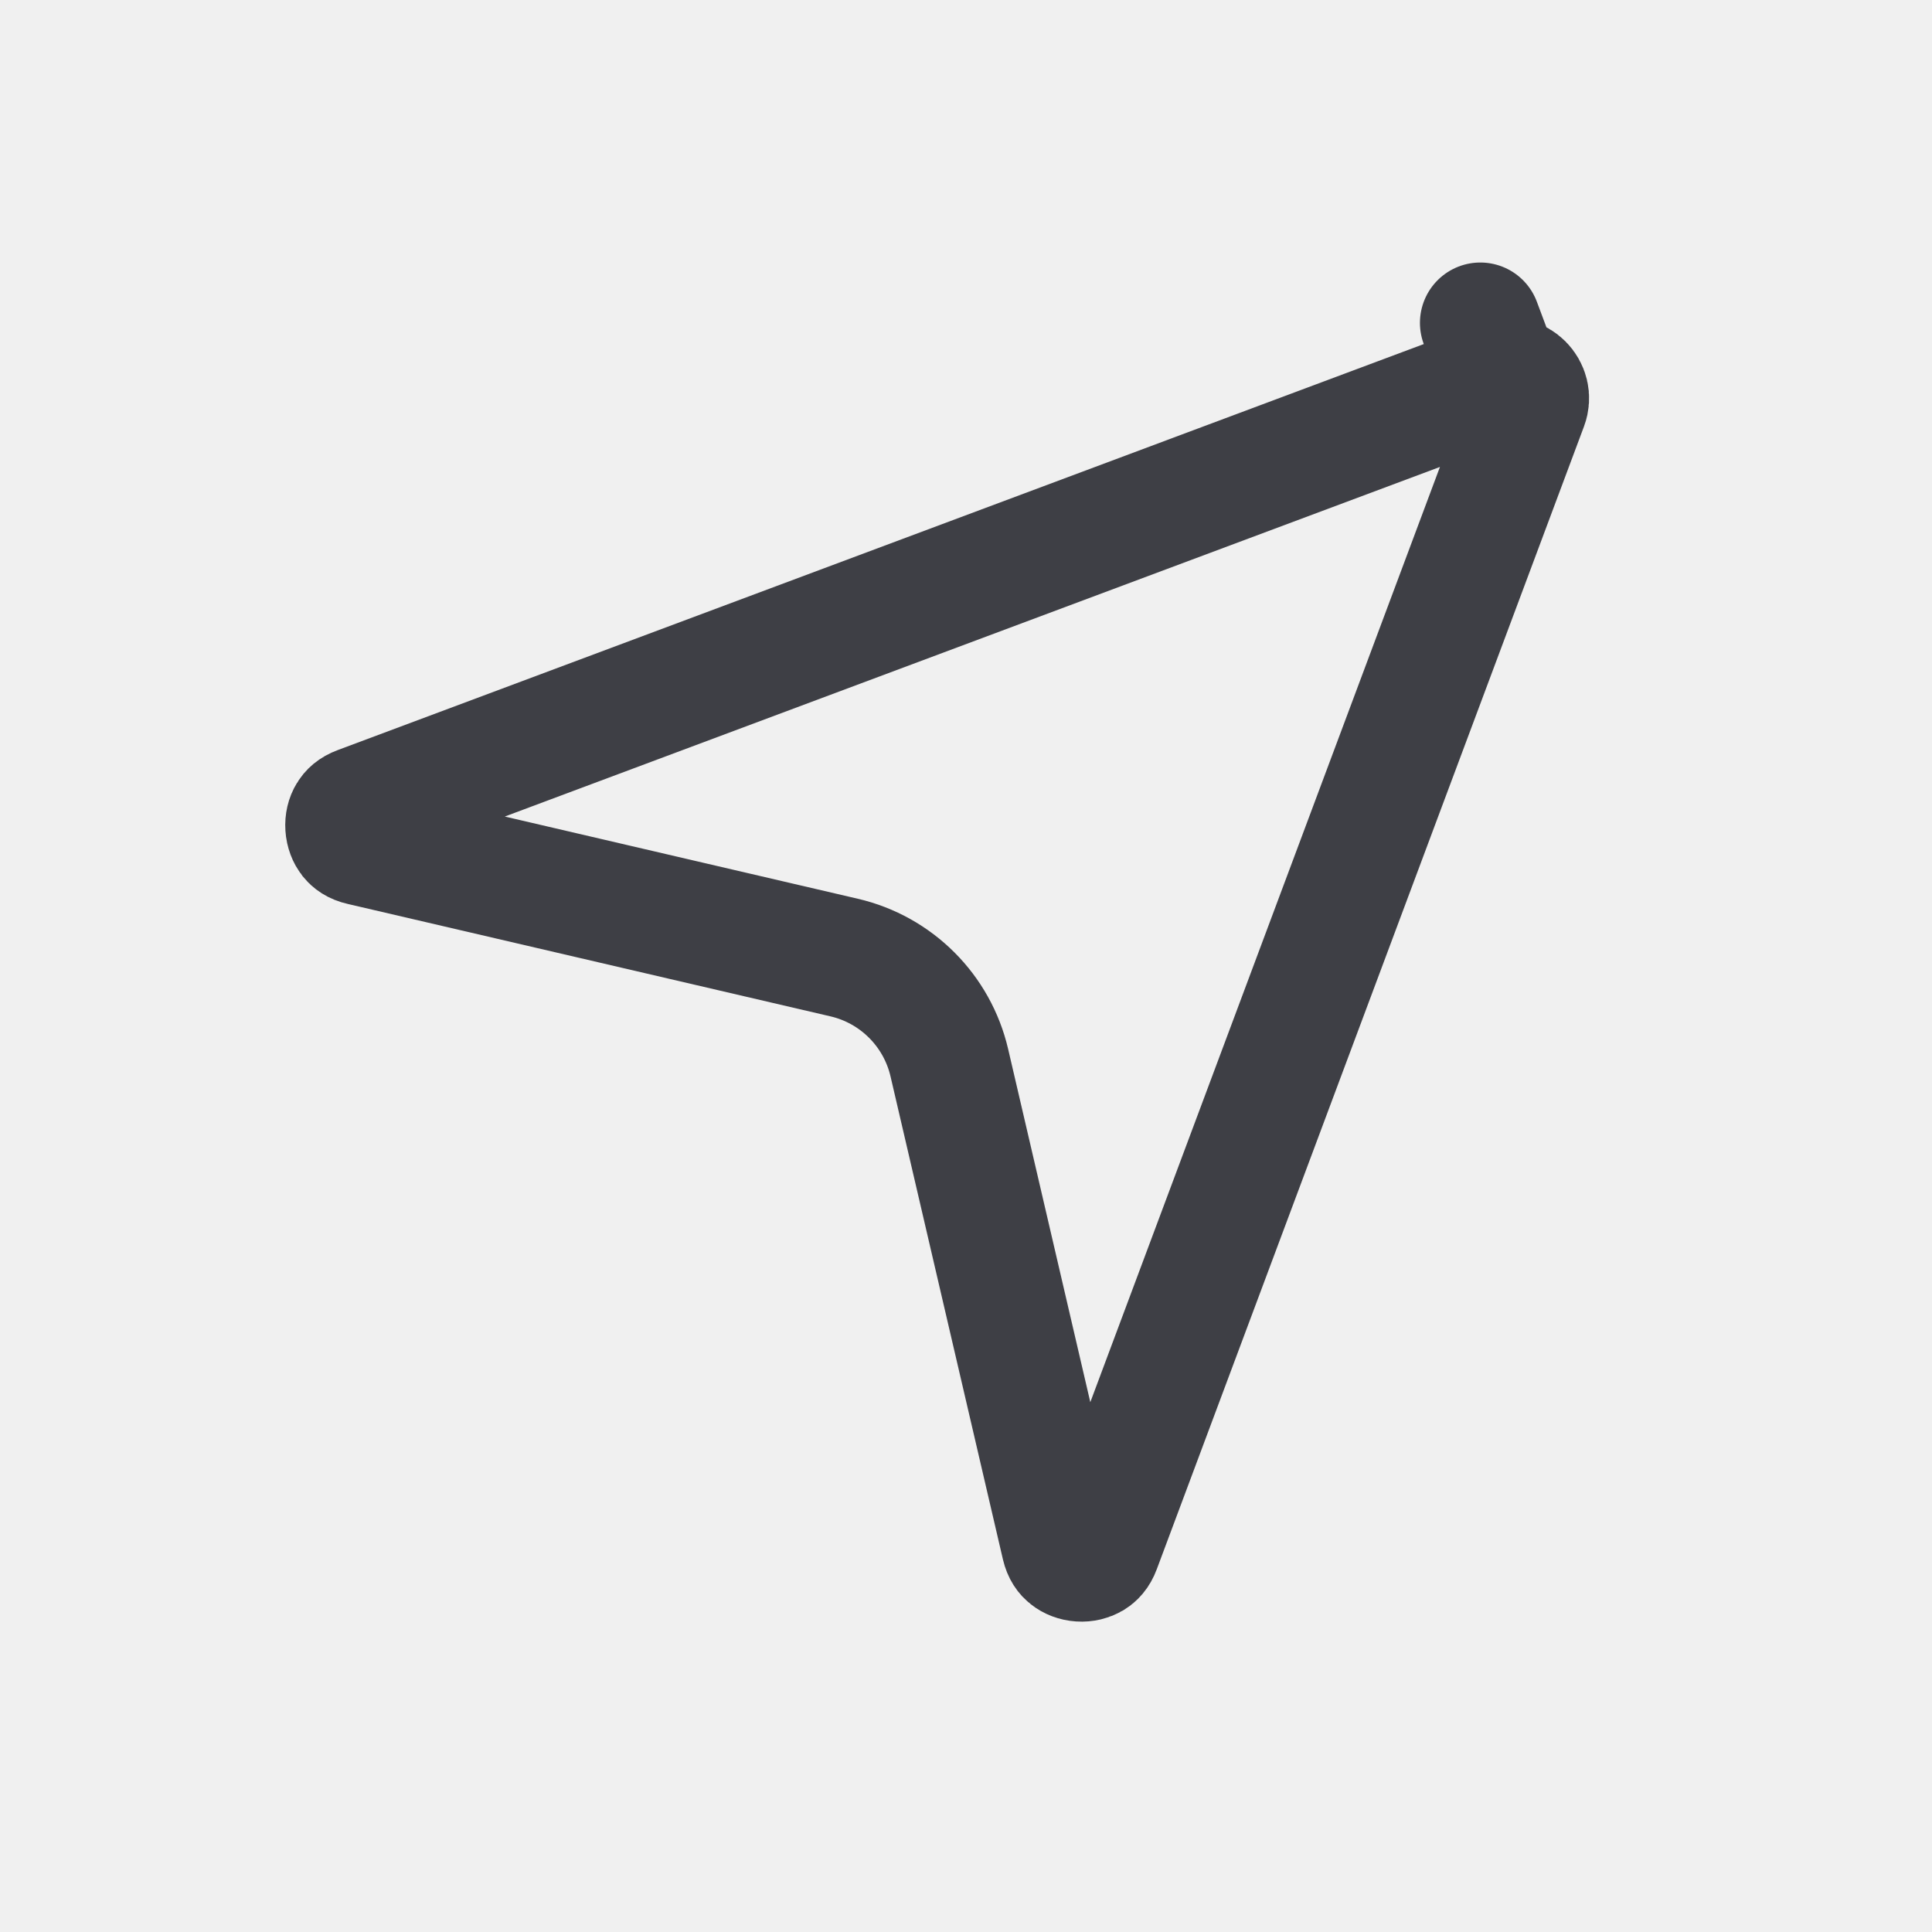
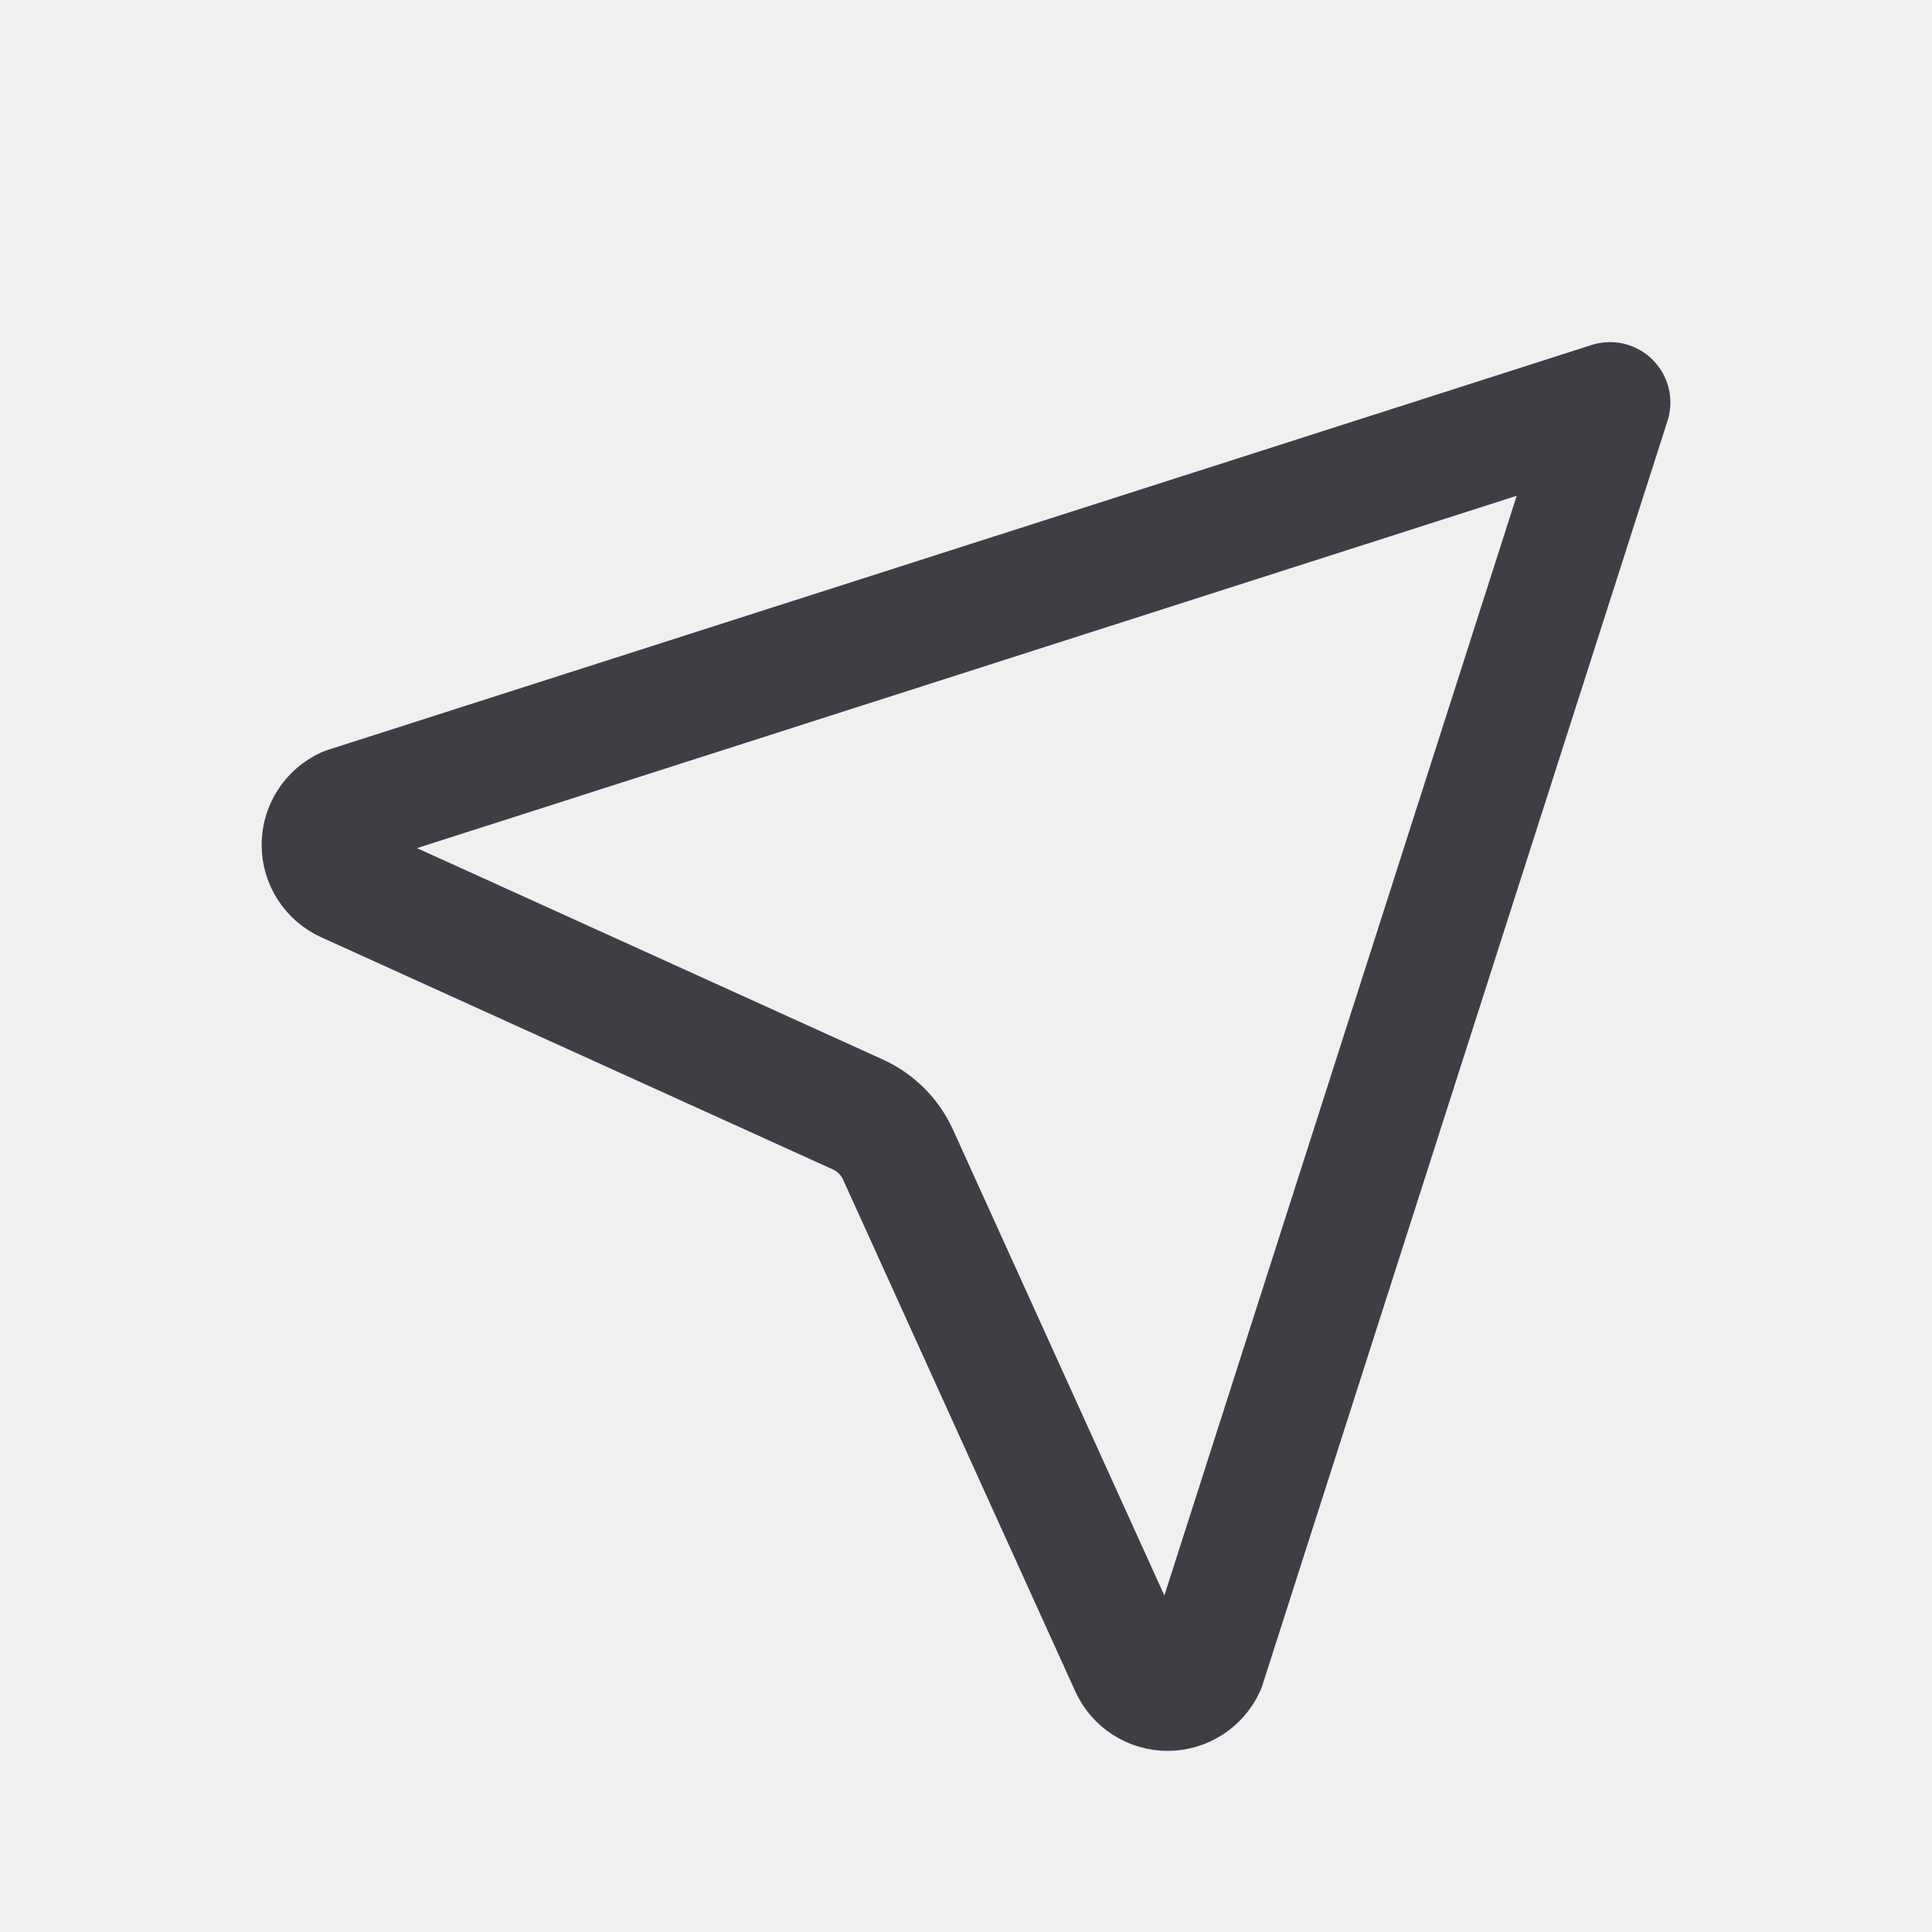
<svg xmlns="http://www.w3.org/2000/svg" width="24" height="24" viewBox="0 0 24 24" fill="none">
-   <g clip-path="url(#clip0_891_28619)">
-     <path d="M18.652 4.714C18.853 4.639 19.049 4.835 18.974 5.036L13.667 19.232C13.64 19.305 13.602 19.34 13.569 19.36C13.53 19.383 13.477 19.398 13.417 19.394C13.357 19.39 13.306 19.369 13.27 19.34C13.239 19.316 13.207 19.277 13.189 19.201L11.793 13.202C11.642 12.553 11.135 12.046 10.486 11.895L4.487 10.498C4.411 10.481 4.371 10.448 4.347 10.418C4.319 10.382 4.298 10.331 4.294 10.271C4.29 10.211 4.304 10.158 4.328 10.119C4.348 10.085 4.383 10.048 4.456 10.021L18.652 4.714L18.389 4.011L18.652 4.714Z" stroke="#3E3F45" stroke-width="1.5" stroke-linejoin="round" />
-   </g>
-   <defs>
-     <clipPath id="clip0_891_28619">
-       <rect width="24" height="24" fill="white" />
-     </clipPath>
-   </defs>
+   <path d="M20 5L14.969 20.702C14.928 20.791 14.863 20.866 14.78 20.919C14.698 20.972 14.602 21 14.505 21C14.407 21 14.311 20.972 14.229 20.919C14.147 20.866 14.081 20.791 14.041 20.702L11.155 14.342C11.055 14.122 10.878 13.945 10.658 13.845L4.298 10.959C4.209 10.919 4.134 10.853 4.081 10.771C4.028 10.689 4 10.593 4 10.495C4 10.398 4.028 10.302 4.081 10.22C4.134 10.137 4.209 10.072 4.298 10.031L20 5Z" stroke="#3E3F45" stroke-width="1.5" stroke-linecap="round" stroke-linejoin="round" />
</svg>
